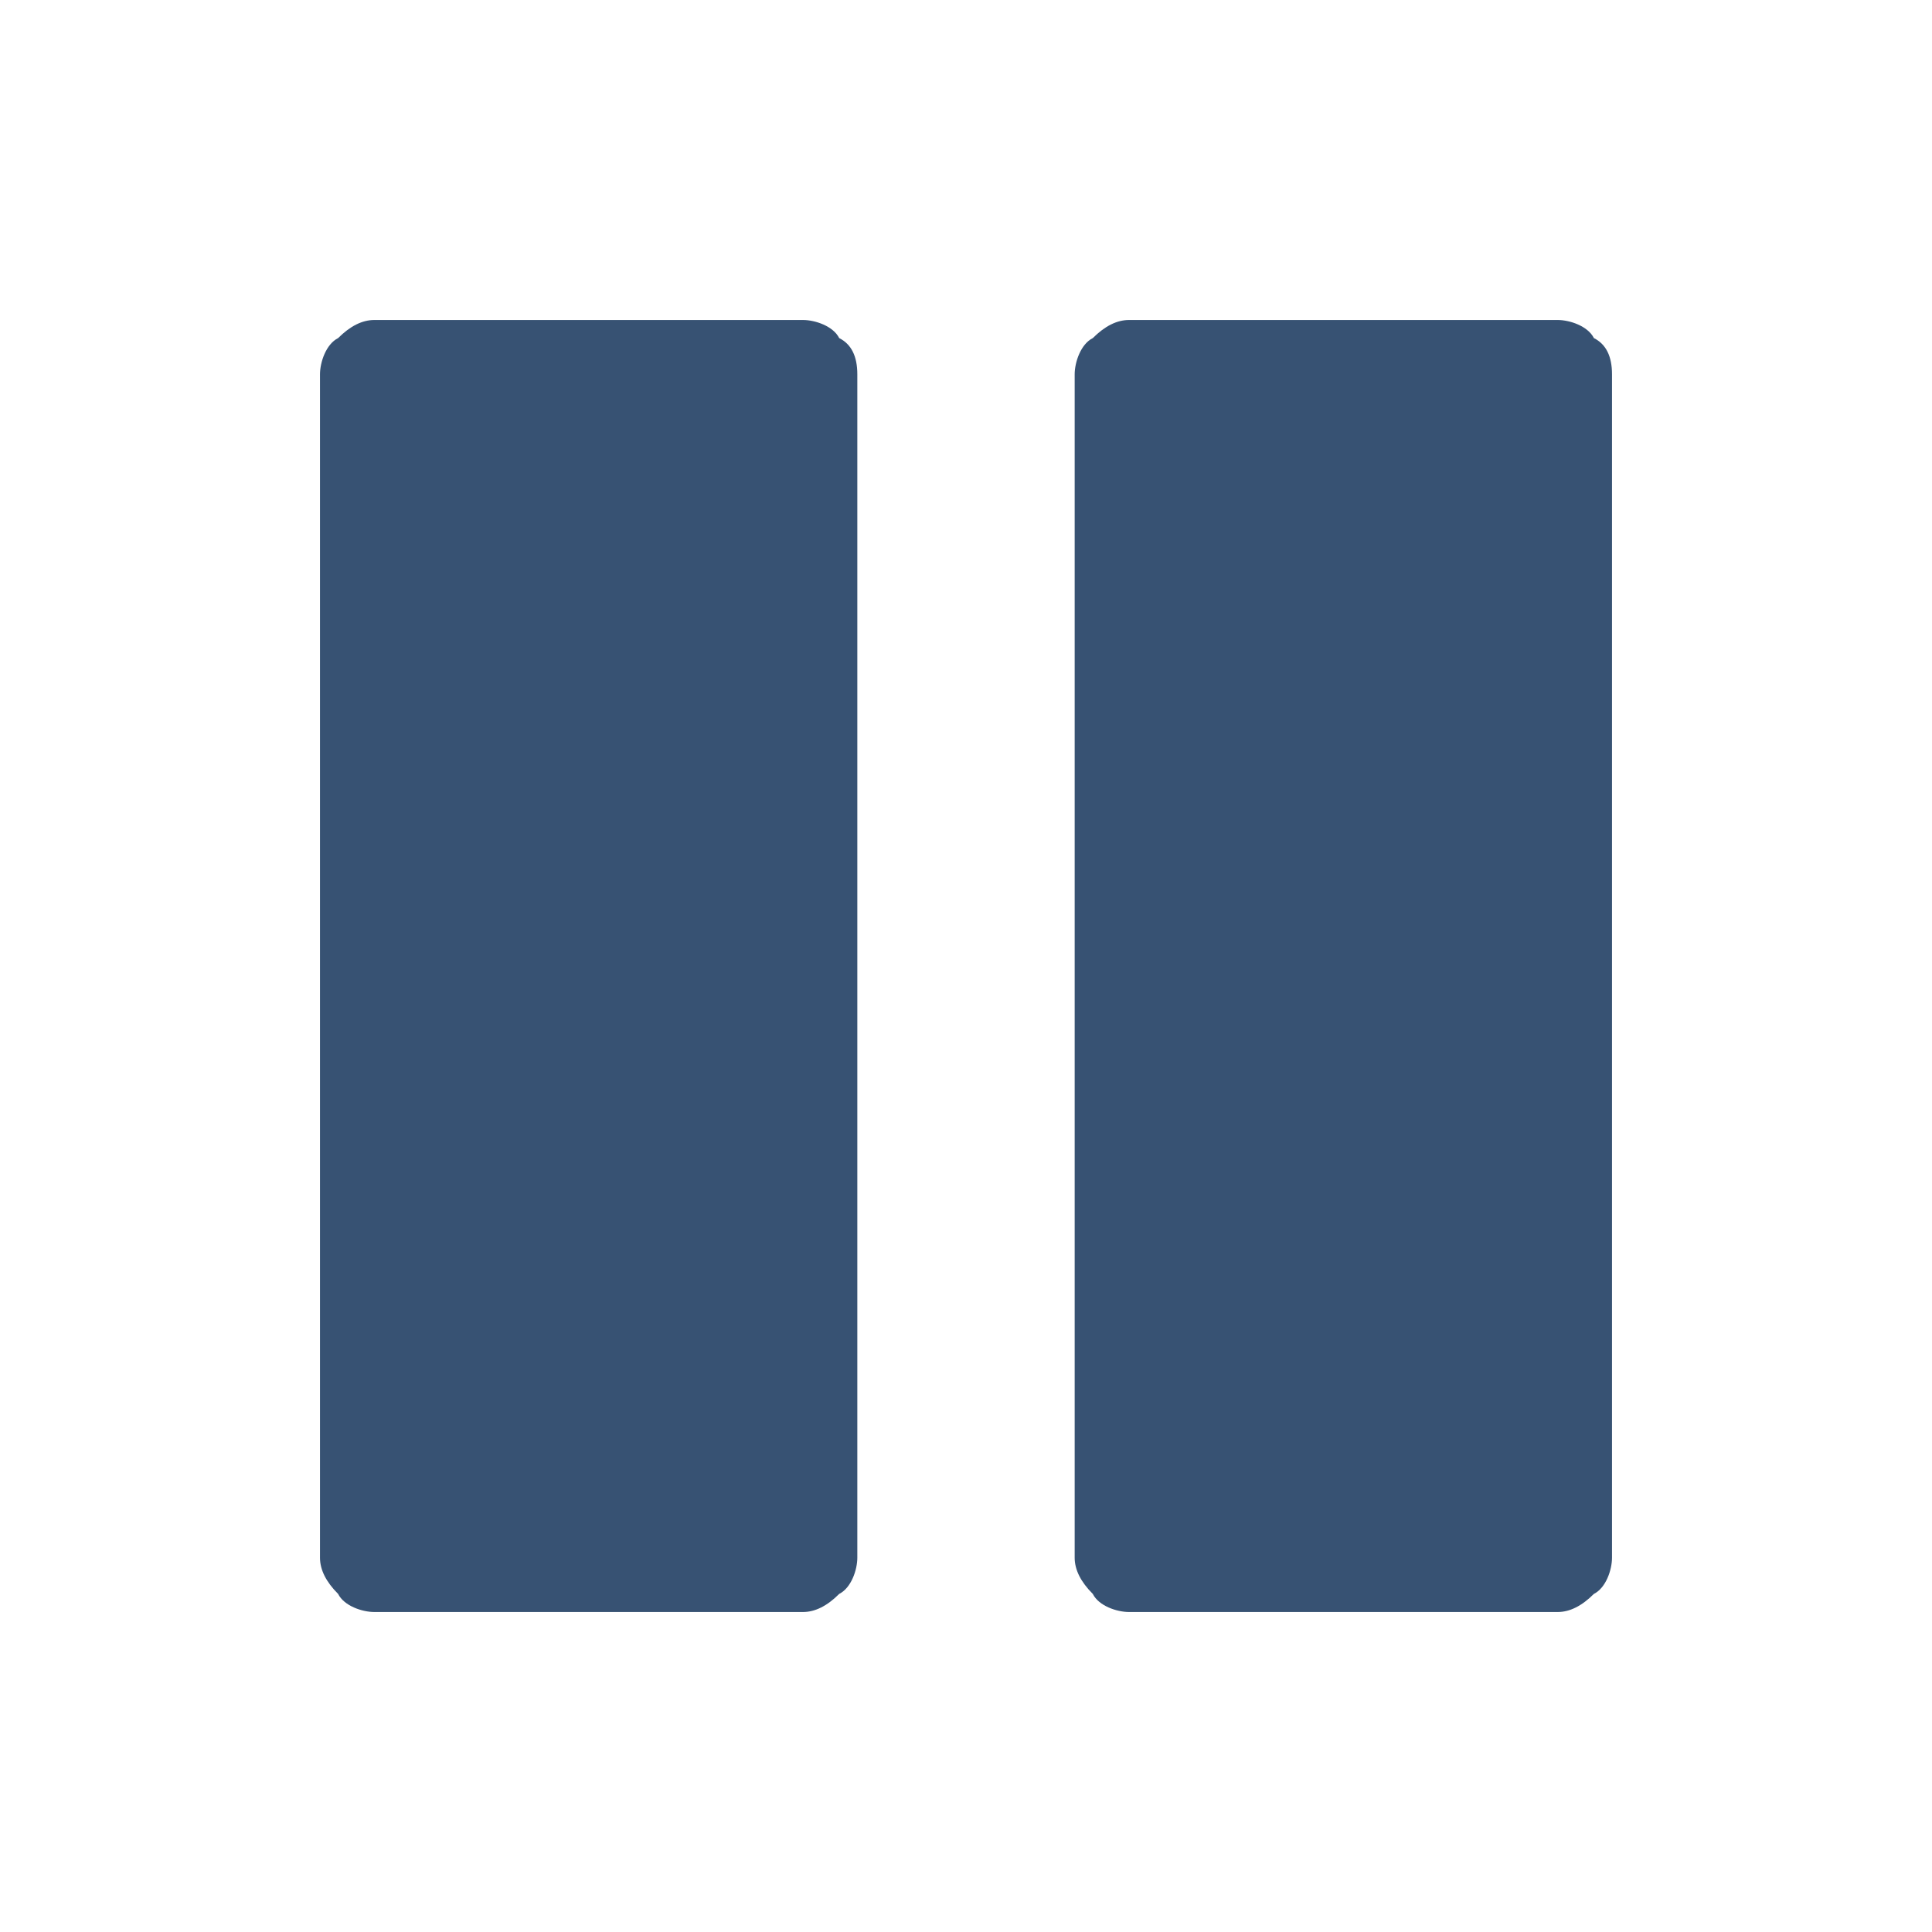
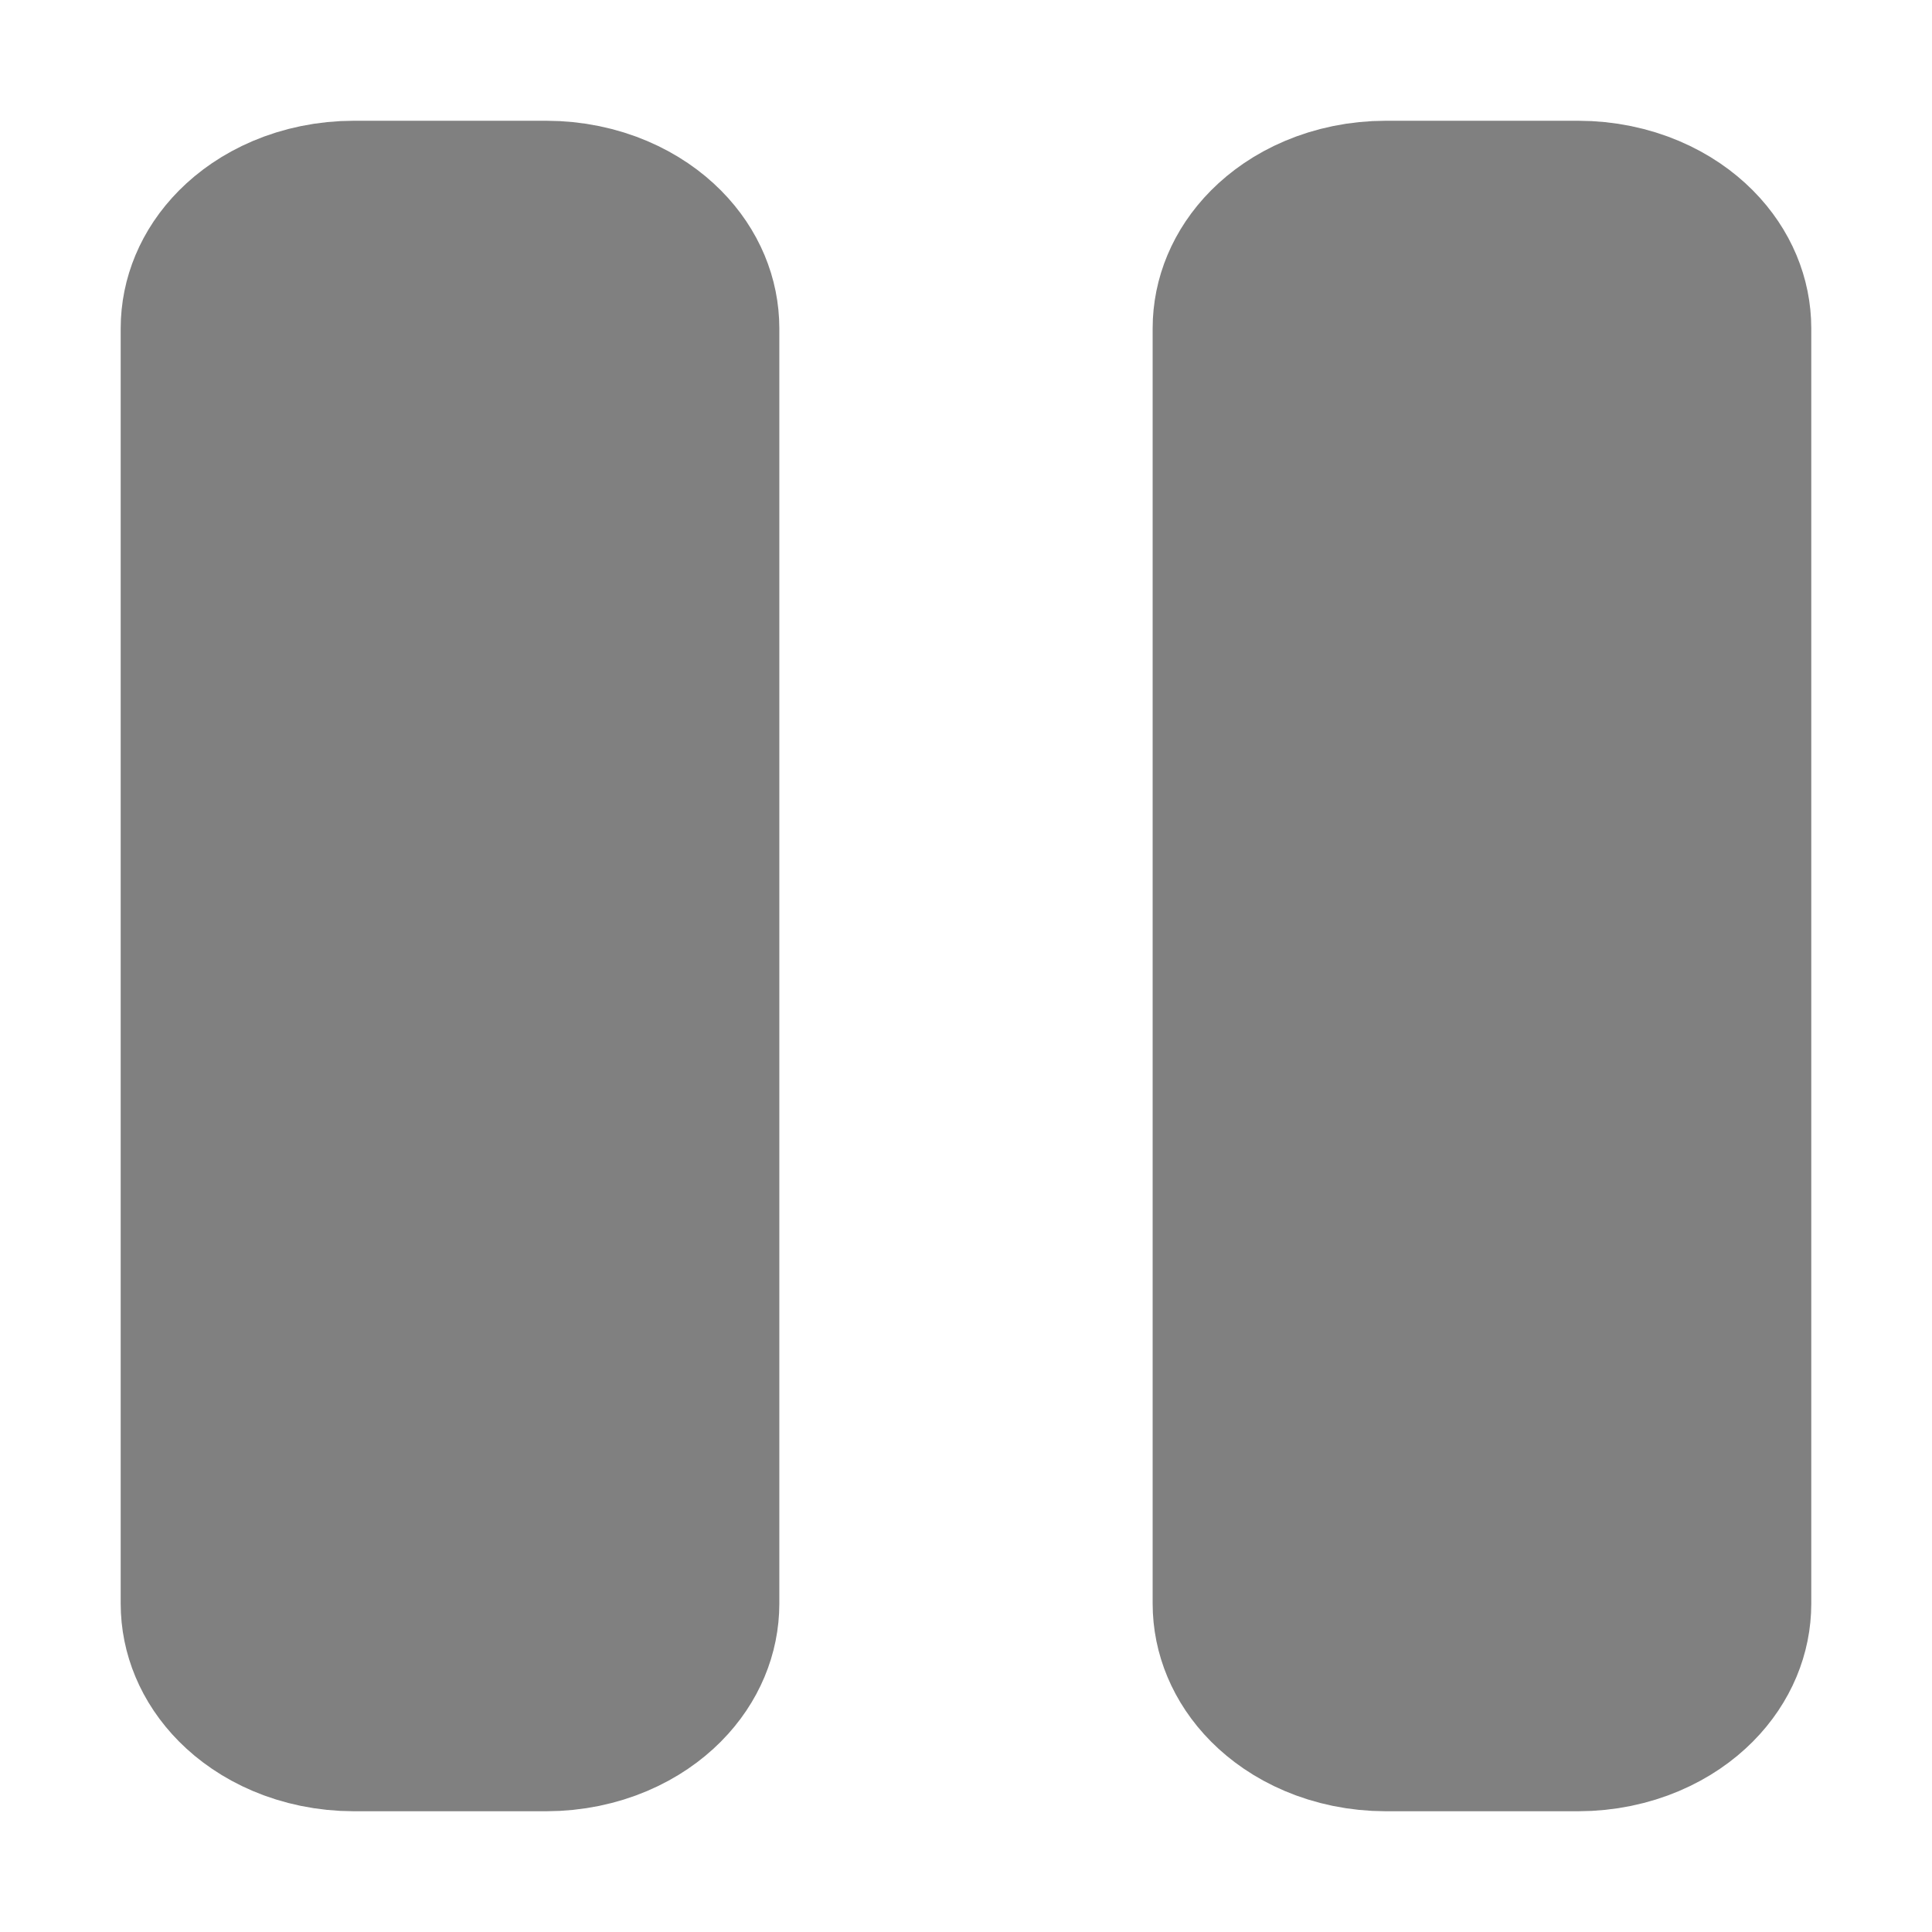
- <svg xmlns="http://www.w3.org/2000/svg" viewBox="0 0 32 32">
-   <path fill="#375273" d="M14.2 6.2v19.6c0 .2-.1.5-.3.6-.2.2-.4.3-.6.3H6.2c-.2 0-.5-.1-.6-.3-.2-.2-.3-.4-.3-.6V6.2c0-.2.1-.5.3-.6.2-.2.4-.3.6-.3h7.1c.2 0 .5.1.6.3.2.1.3.3.3.6zm12.5 0v19.6c0 .2-.1.5-.3.6-.2.2-.4.3-.6.3h-7.1c-.2 0-.5-.1-.6-.3-.2-.2-.3-.4-.3-.6V6.2c0-.2.1-.5.3-.6.2-.2.4-.3.6-.3h7.1c.2 0 .5.1.6.3.2.1.3.3.3.6z" />
+ <svg xmlns="http://www.w3.org/2000/svg" height="32" viewBox="0 0 32 32" width="32">
+   <g fill="#808080" stroke="#808080" stroke-linecap="round" stroke-linejoin="round" stroke-width="3.458" transform="matrix(1.31419 0 0 1.064635 -4.824252 -1.566469)">
+     <path d="m8.132 5.079h2.421c.671 0 1.211.67 1.211 1.503v19.836c0 .833-.54 1.503-1.211 1.503h-2.421c-.671 0-1.211-.67-1.211-1.503v-19.836c0-.833.54-1.503 1.211-1.503z" />
+     <path d="m21.138 5.079h2.421c.671 0 1.211.67 1.211 1.503v19.836c0 .833-.54 1.503-1.211 1.503h-2.421c-.671 0-1.211-.67-1.211-1.503v-19.836c0-.833.54-1.503 1.211-1.503z" />
+   </g>
</svg>
